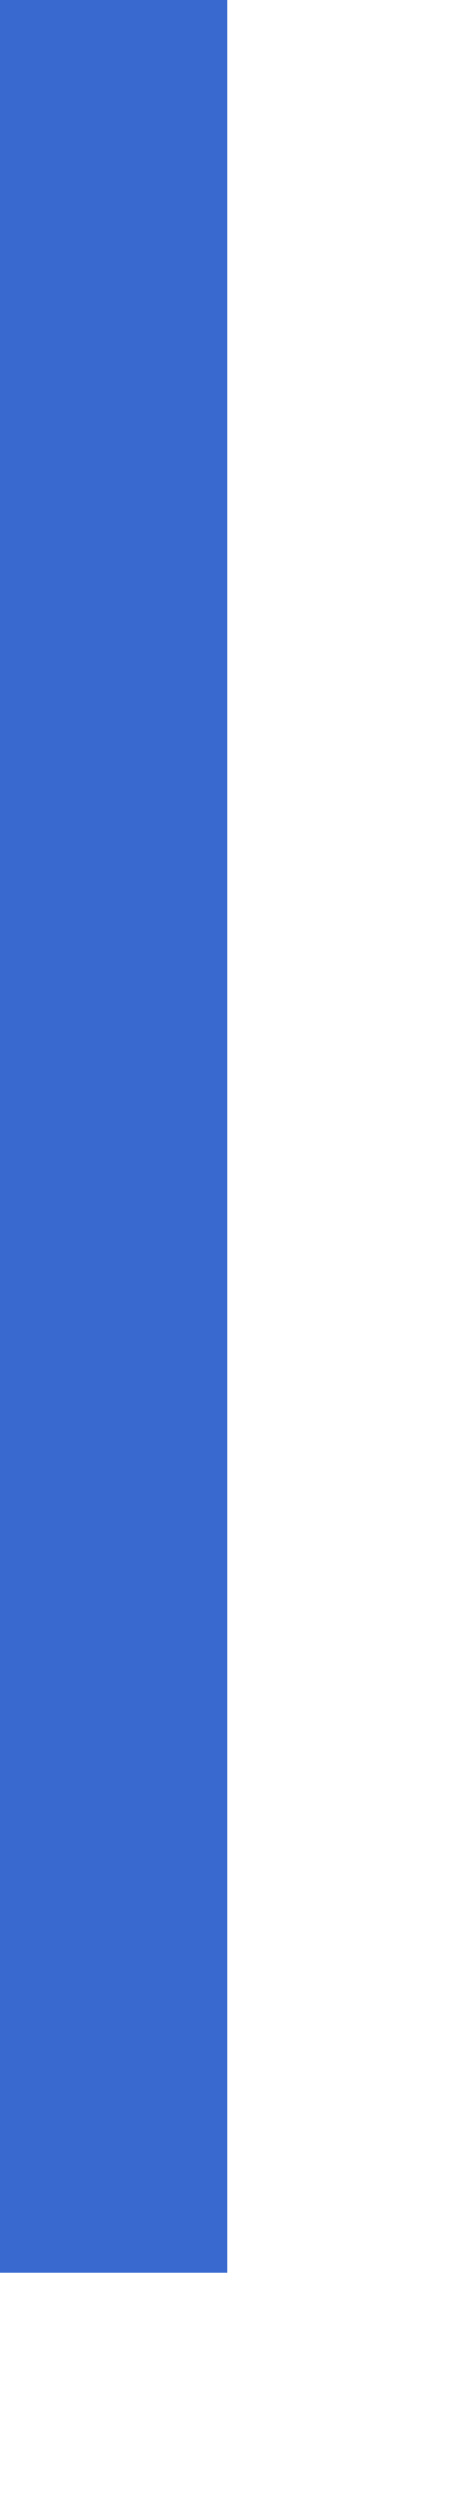
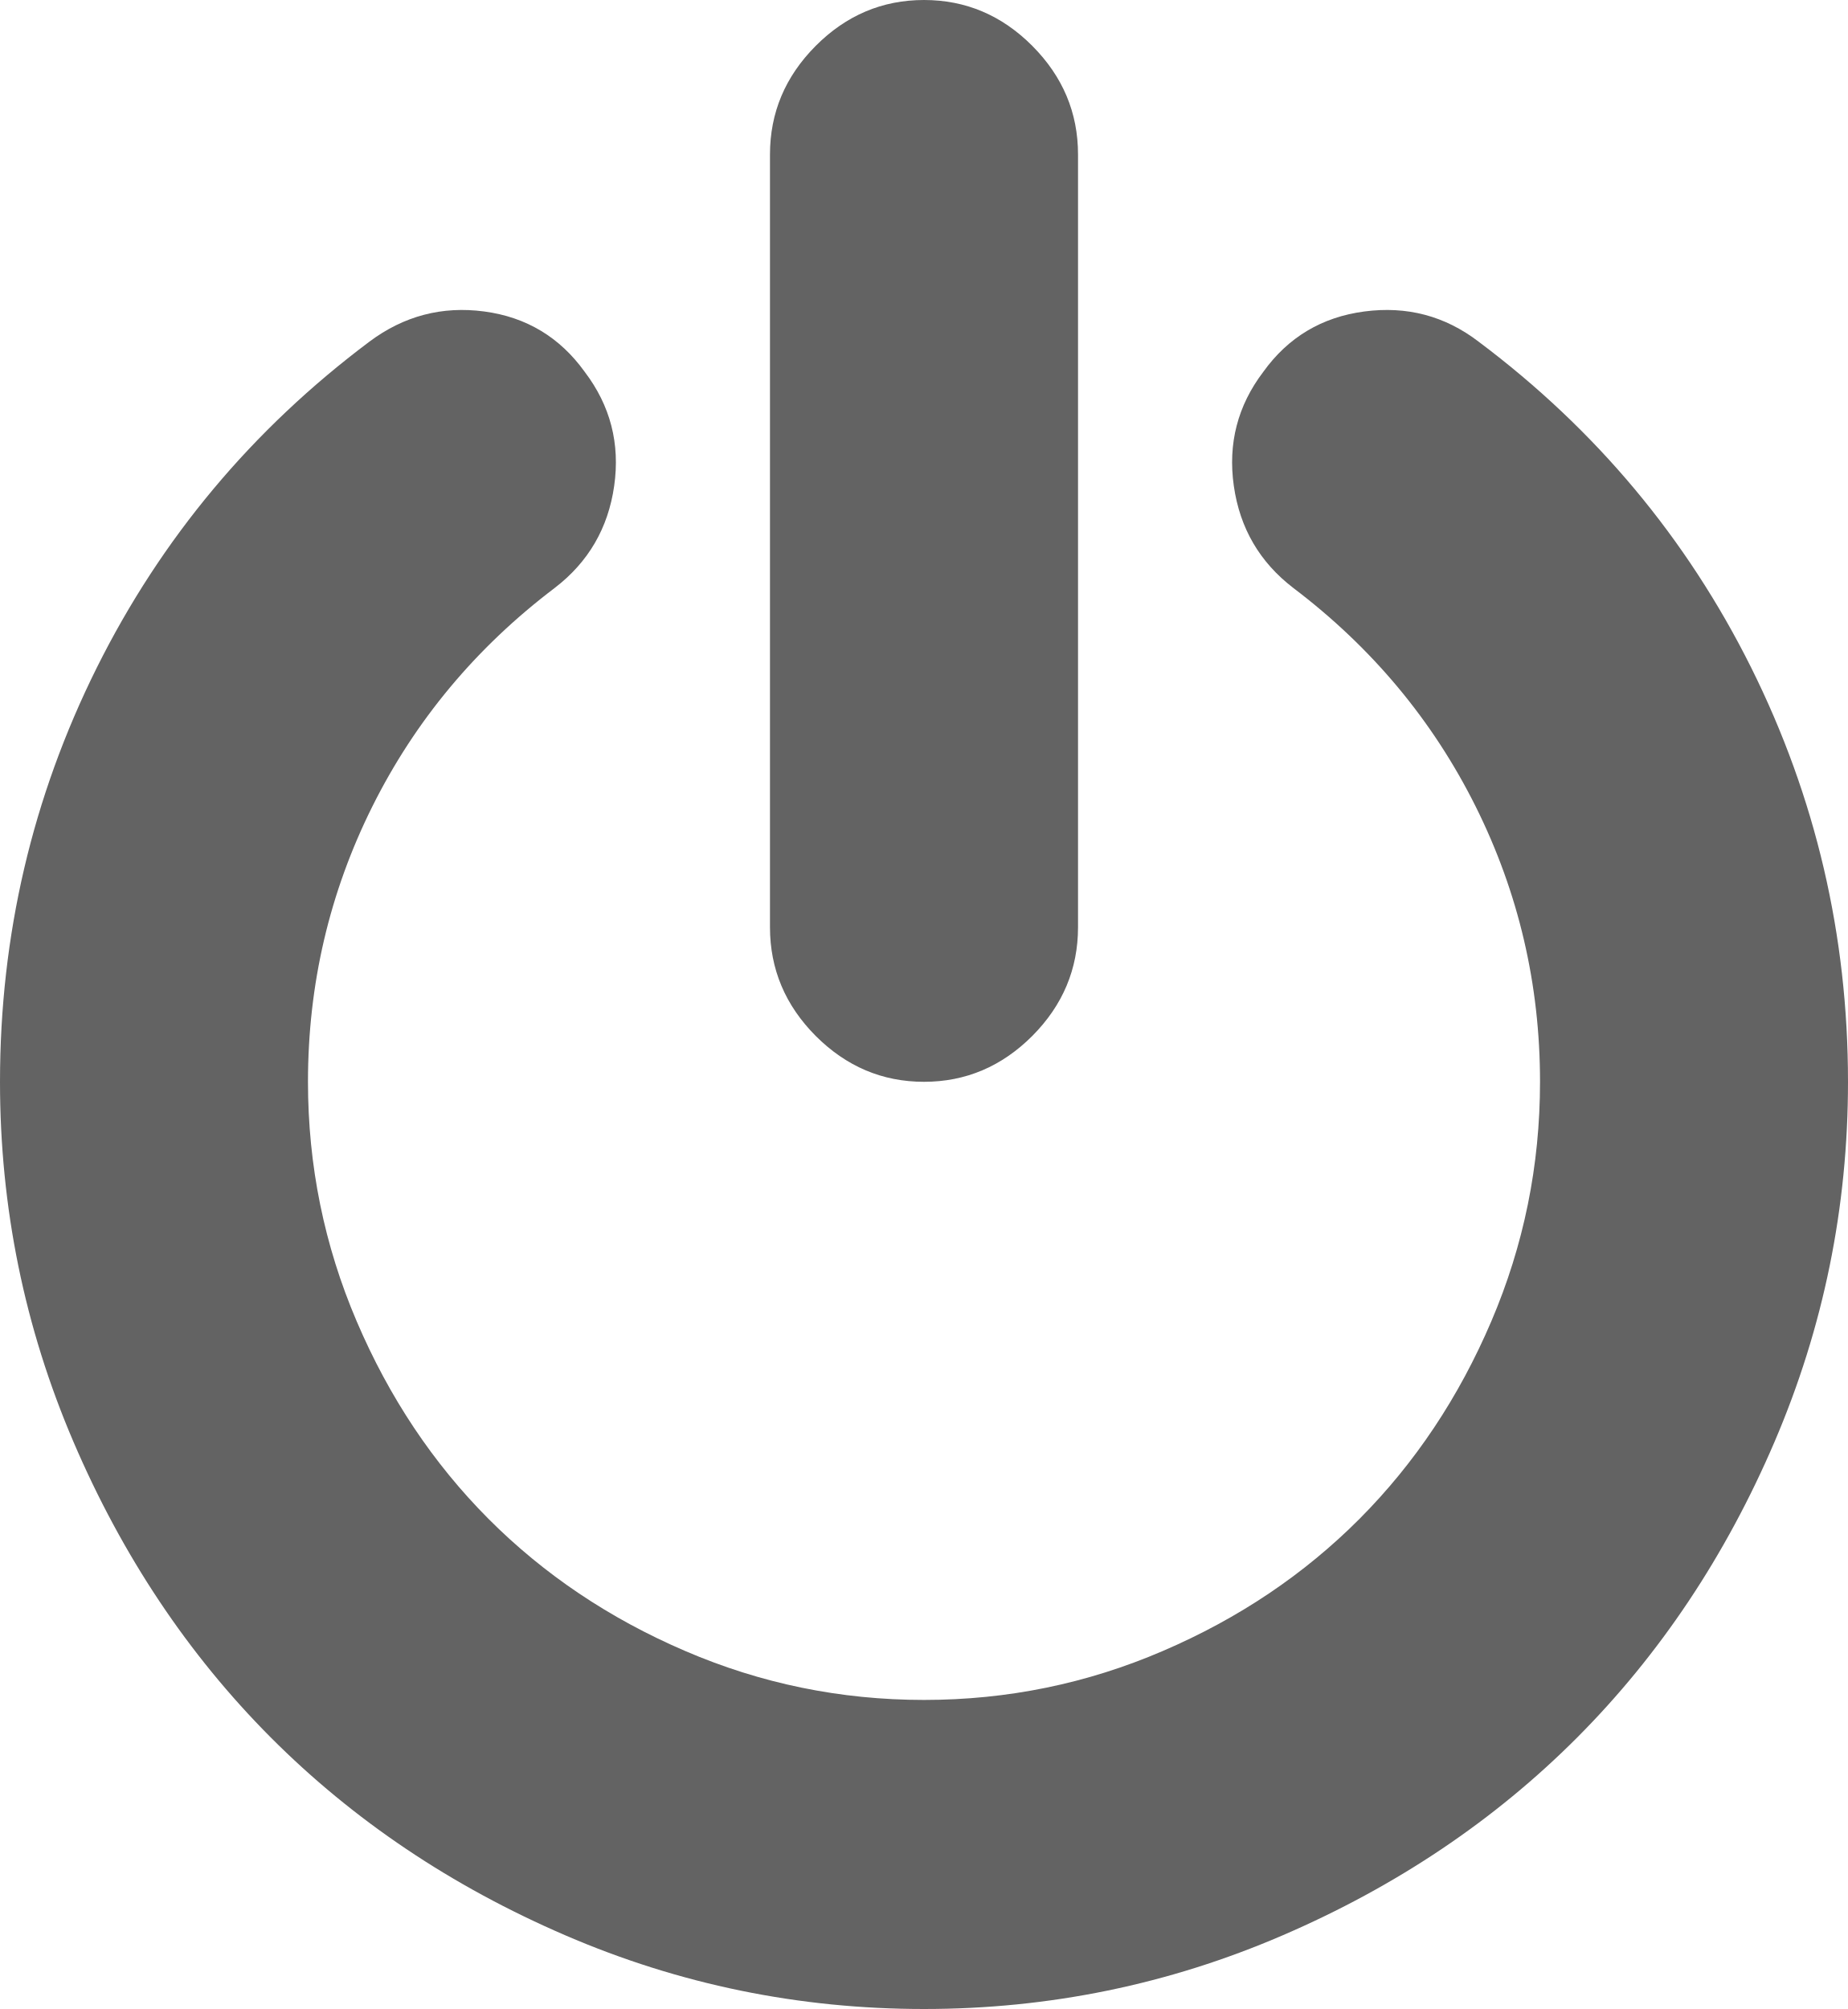
- <svg xmlns="http://www.w3.org/2000/svg" version="1.1" width="2px" height="11px">
-   <g transform="matrix(1 0 0 1 -1524 -516 )">
-     <path d="M 1524.5 516  L 1524.5 526  " stroke-width="1" stroke="#3969cf" fill="none" />
+ <svg xmlns="http://www.w3.org/2000/svg" version="1.1" width="23px" height="25px">
+   <g transform="matrix(1 0 0 1 -1838 -72 )">
+     <path d="M 21.795 8.308  C 22.598 9.921  23 11.639  23 13.462  C 23 15.024  22.696 16.516  22.087 17.939  C 21.478 19.361  20.659 20.588  19.631 21.62  C 18.603 22.651  17.38 23.473  15.962 24.084  C 14.545 24.695  13.057 25  11.5 25  C 9.943 25  8.455 24.695  7.038 24.084  C 5.62 23.473  4.397 22.651  3.369 21.62  C 2.341 20.588  1.522 19.361  0.913 17.939  C 0.304 16.516  0 15.024  0 13.462  C 0 11.639  0.402 9.921  1.205 8.308  C 2.009 6.696  3.14 5.344  4.597 4.252  C 5.026 3.931  5.503 3.806  6.027 3.876  C 6.551 3.946  6.968 4.197  7.277 4.627  C 7.597 5.048  7.719 5.521  7.644 6.047  C 7.569 6.573  7.322 6.996  6.903 7.317  C 5.925 8.058  5.169 8.964  4.634 10.036  C 4.1 11.108  3.833 12.25  3.833 13.462  C 3.833 14.503  4.035 15.497  4.44 16.444  C 4.844 17.39  5.391 18.209  6.079 18.9  C 6.768 19.591  7.584 20.14  8.528 20.545  C 9.471 20.951  10.462 21.154  11.5 21.154  C 12.538 21.154  13.529 20.951  14.472 20.545  C 15.416 20.14  16.232 19.591  16.921 18.9  C 17.609 18.209  18.156 17.39  18.56 16.444  C 18.965 15.497  19.167 14.503  19.167 13.462  C 19.167 12.25  18.9 11.108  18.366 10.036  C 17.831 8.964  17.075 8.058  16.097 7.317  C 15.678 6.996  15.431 6.573  15.356 6.047  C 15.281 5.521  15.403 5.048  15.723 4.627  C 16.032 4.197  16.451 3.946  16.98 3.876  C 17.51 3.806  17.984 3.931  18.403 4.252  C 19.86 5.344  20.991 6.696  21.795 8.308  Z M 12.848 0.571  C 13.227 0.952  13.417 1.402  13.417 1.923  L 13.417 11.538  C 13.417 12.059  13.227 12.51  12.848 12.891  C 12.468 13.271  12.019 13.462  11.5 13.462  C 10.981 13.462  10.532 13.271  10.152 12.891  C 9.773 12.51  9.583 12.059  9.583 11.538  L 9.583 1.923  C 9.583 1.402  9.773 0.952  10.152 0.571  C 10.532 0.19  10.981 0  11.5 0  C 12.019 0  12.468 0.19  12.848 0.571  Z " fill-rule="nonzero" fill="#636363" stroke="none" transform="matrix(1 0 0 1 1838 72 )" />
  </g>
</svg>
